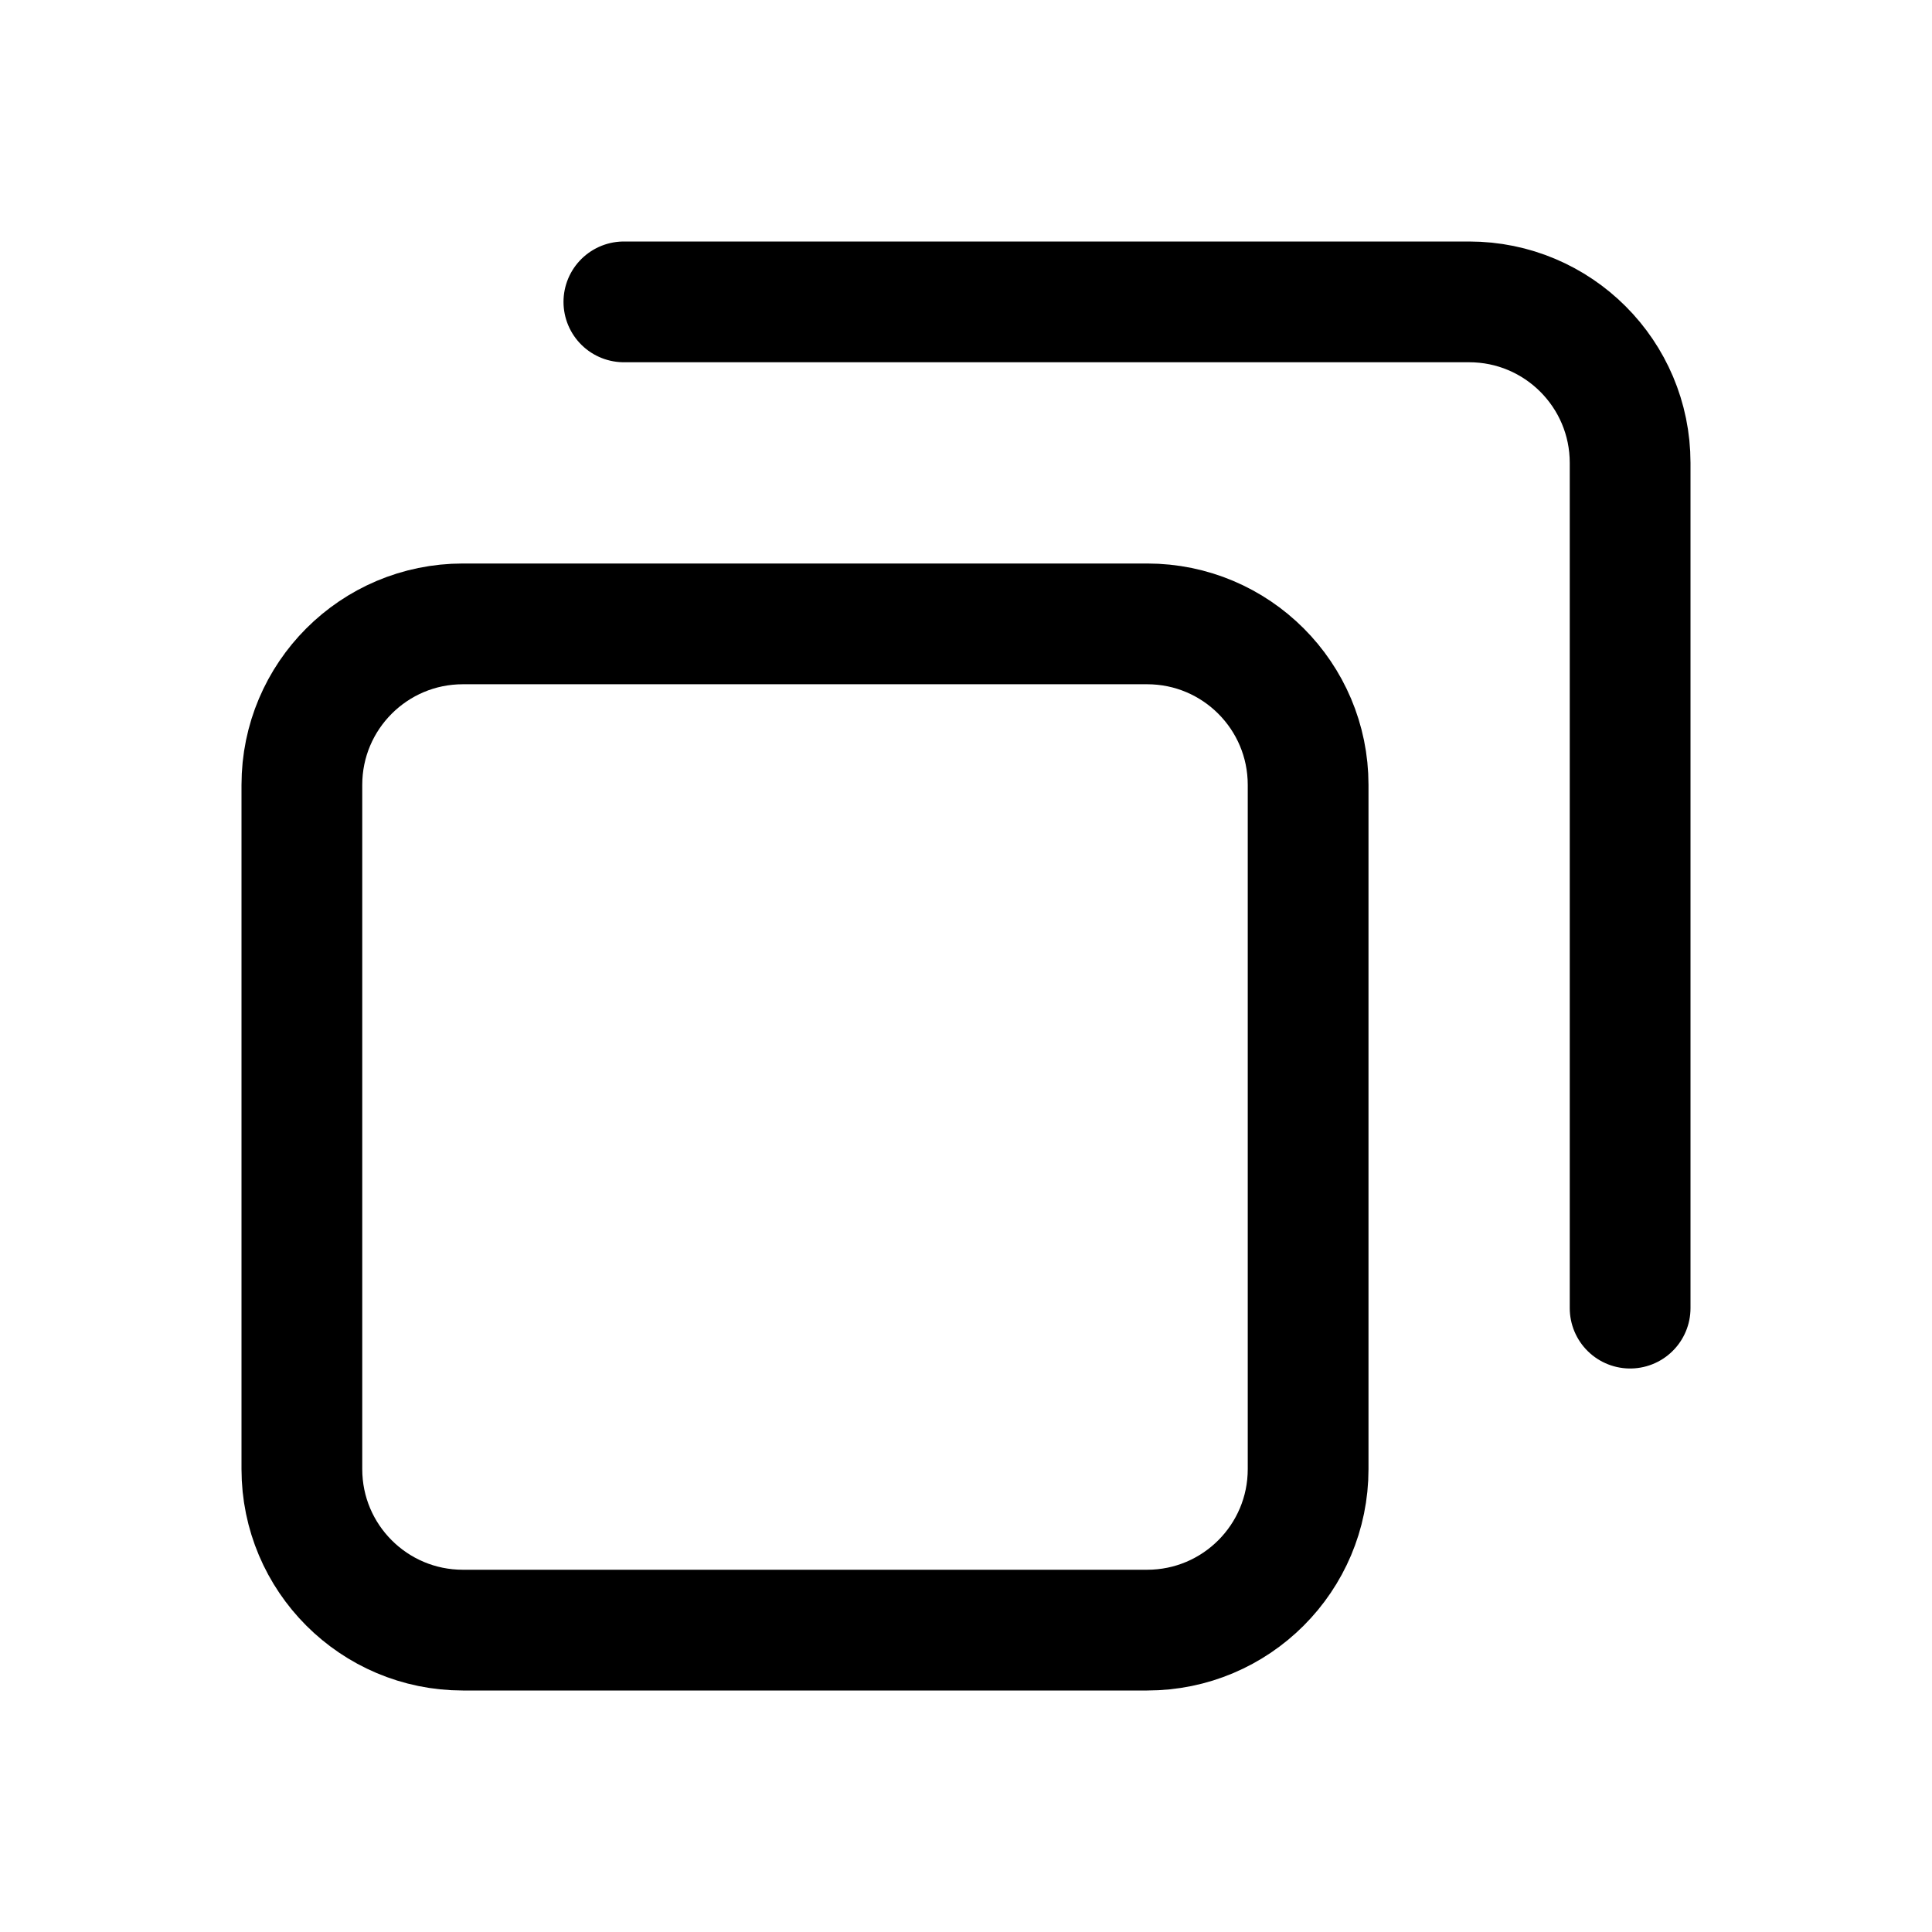
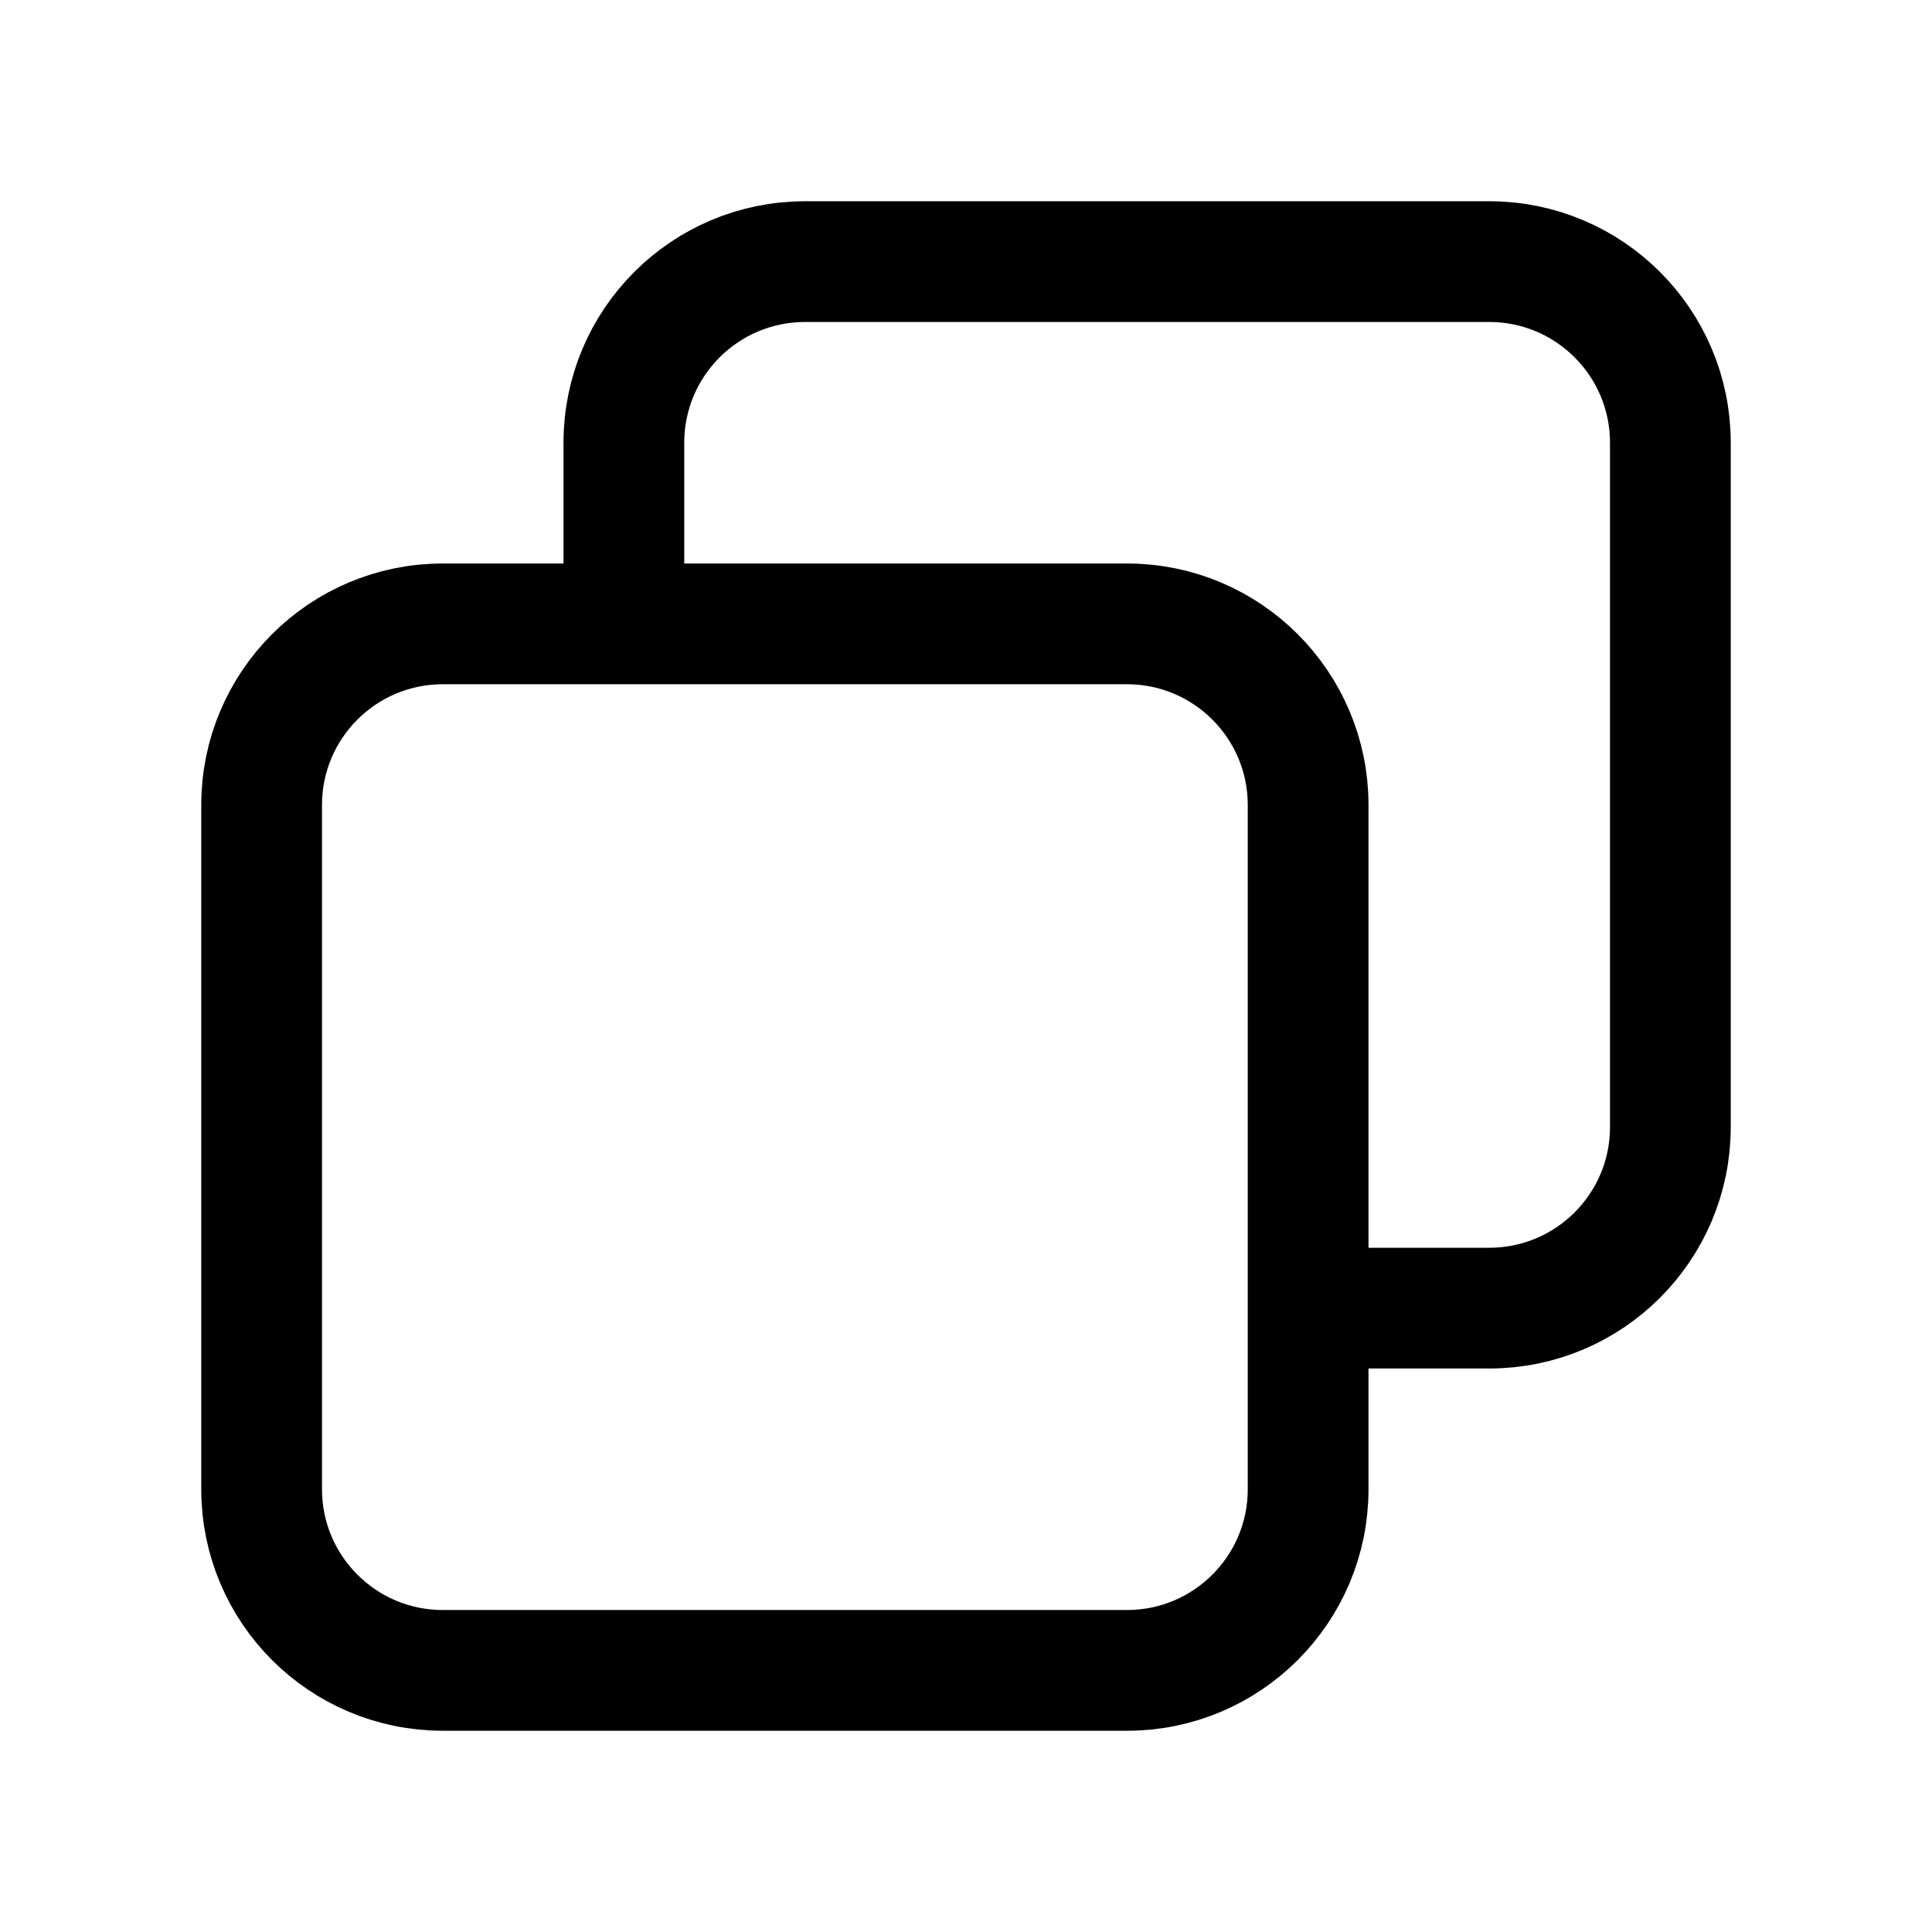
<svg xmlns="http://www.w3.org/2000/svg" width="24" height="24" viewBox="0 0 24 24">
  <g fill="none" stroke="black" stroke-width="1.5" stroke-linecap="round" stroke-linejoin="round">
-     <rect x="3.75" y="7.75" width="12.5" height="12.5" rx="2" />
-     <path d="M7.75 3.75h10.5a2 2 0 0 1 2 2v10.5" />
+     <path d="M5.5 7.75H14A2.25 2.25 0 0 1 16.25 10V18.5A2.25 2.25 0 0 1 14 20.75H5.5A2.25 2.25 0 0 1 3.25 18.5V10A2.25 2.25 0 0 1 5.5 7.75ZM7.75 7.75V5.5A2.25 2.25 0 0 1 10 3.25H18.5A2.25 2.25 0 0 1 20.75 5.5V14A2.25 2.25 0 0 1 18.5 16.25H16.25" />
  </g>
</svg>
